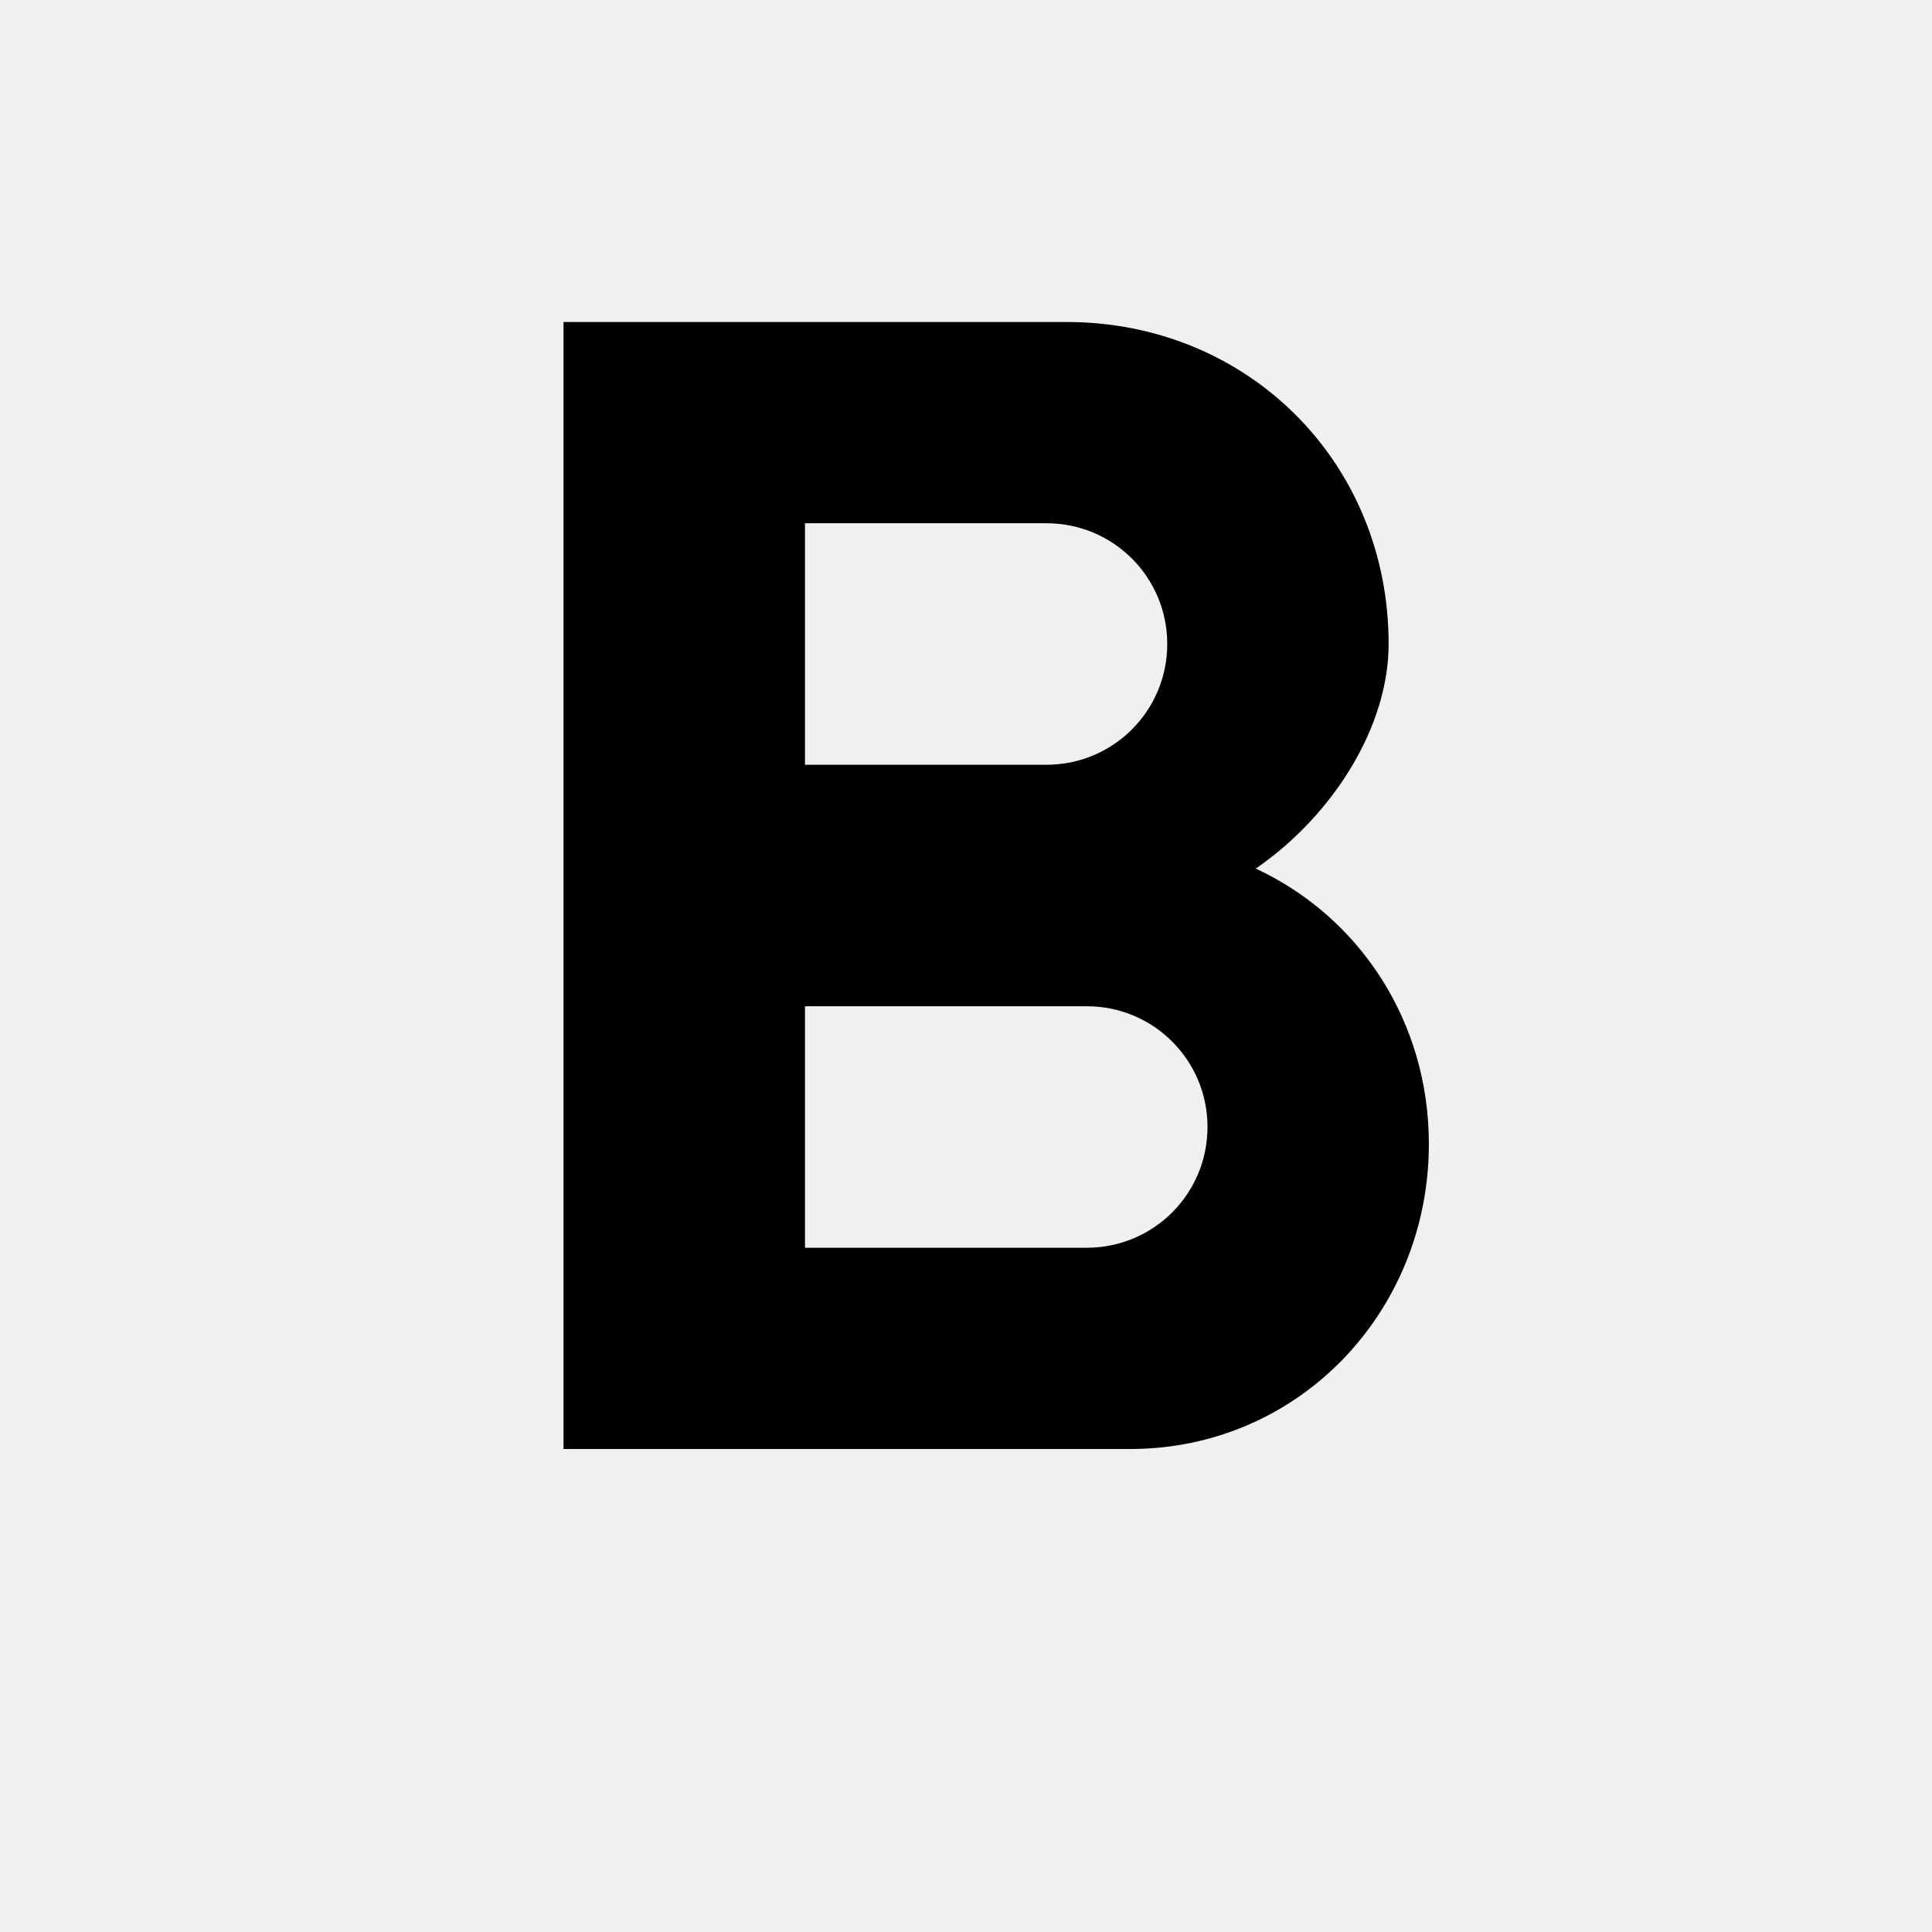
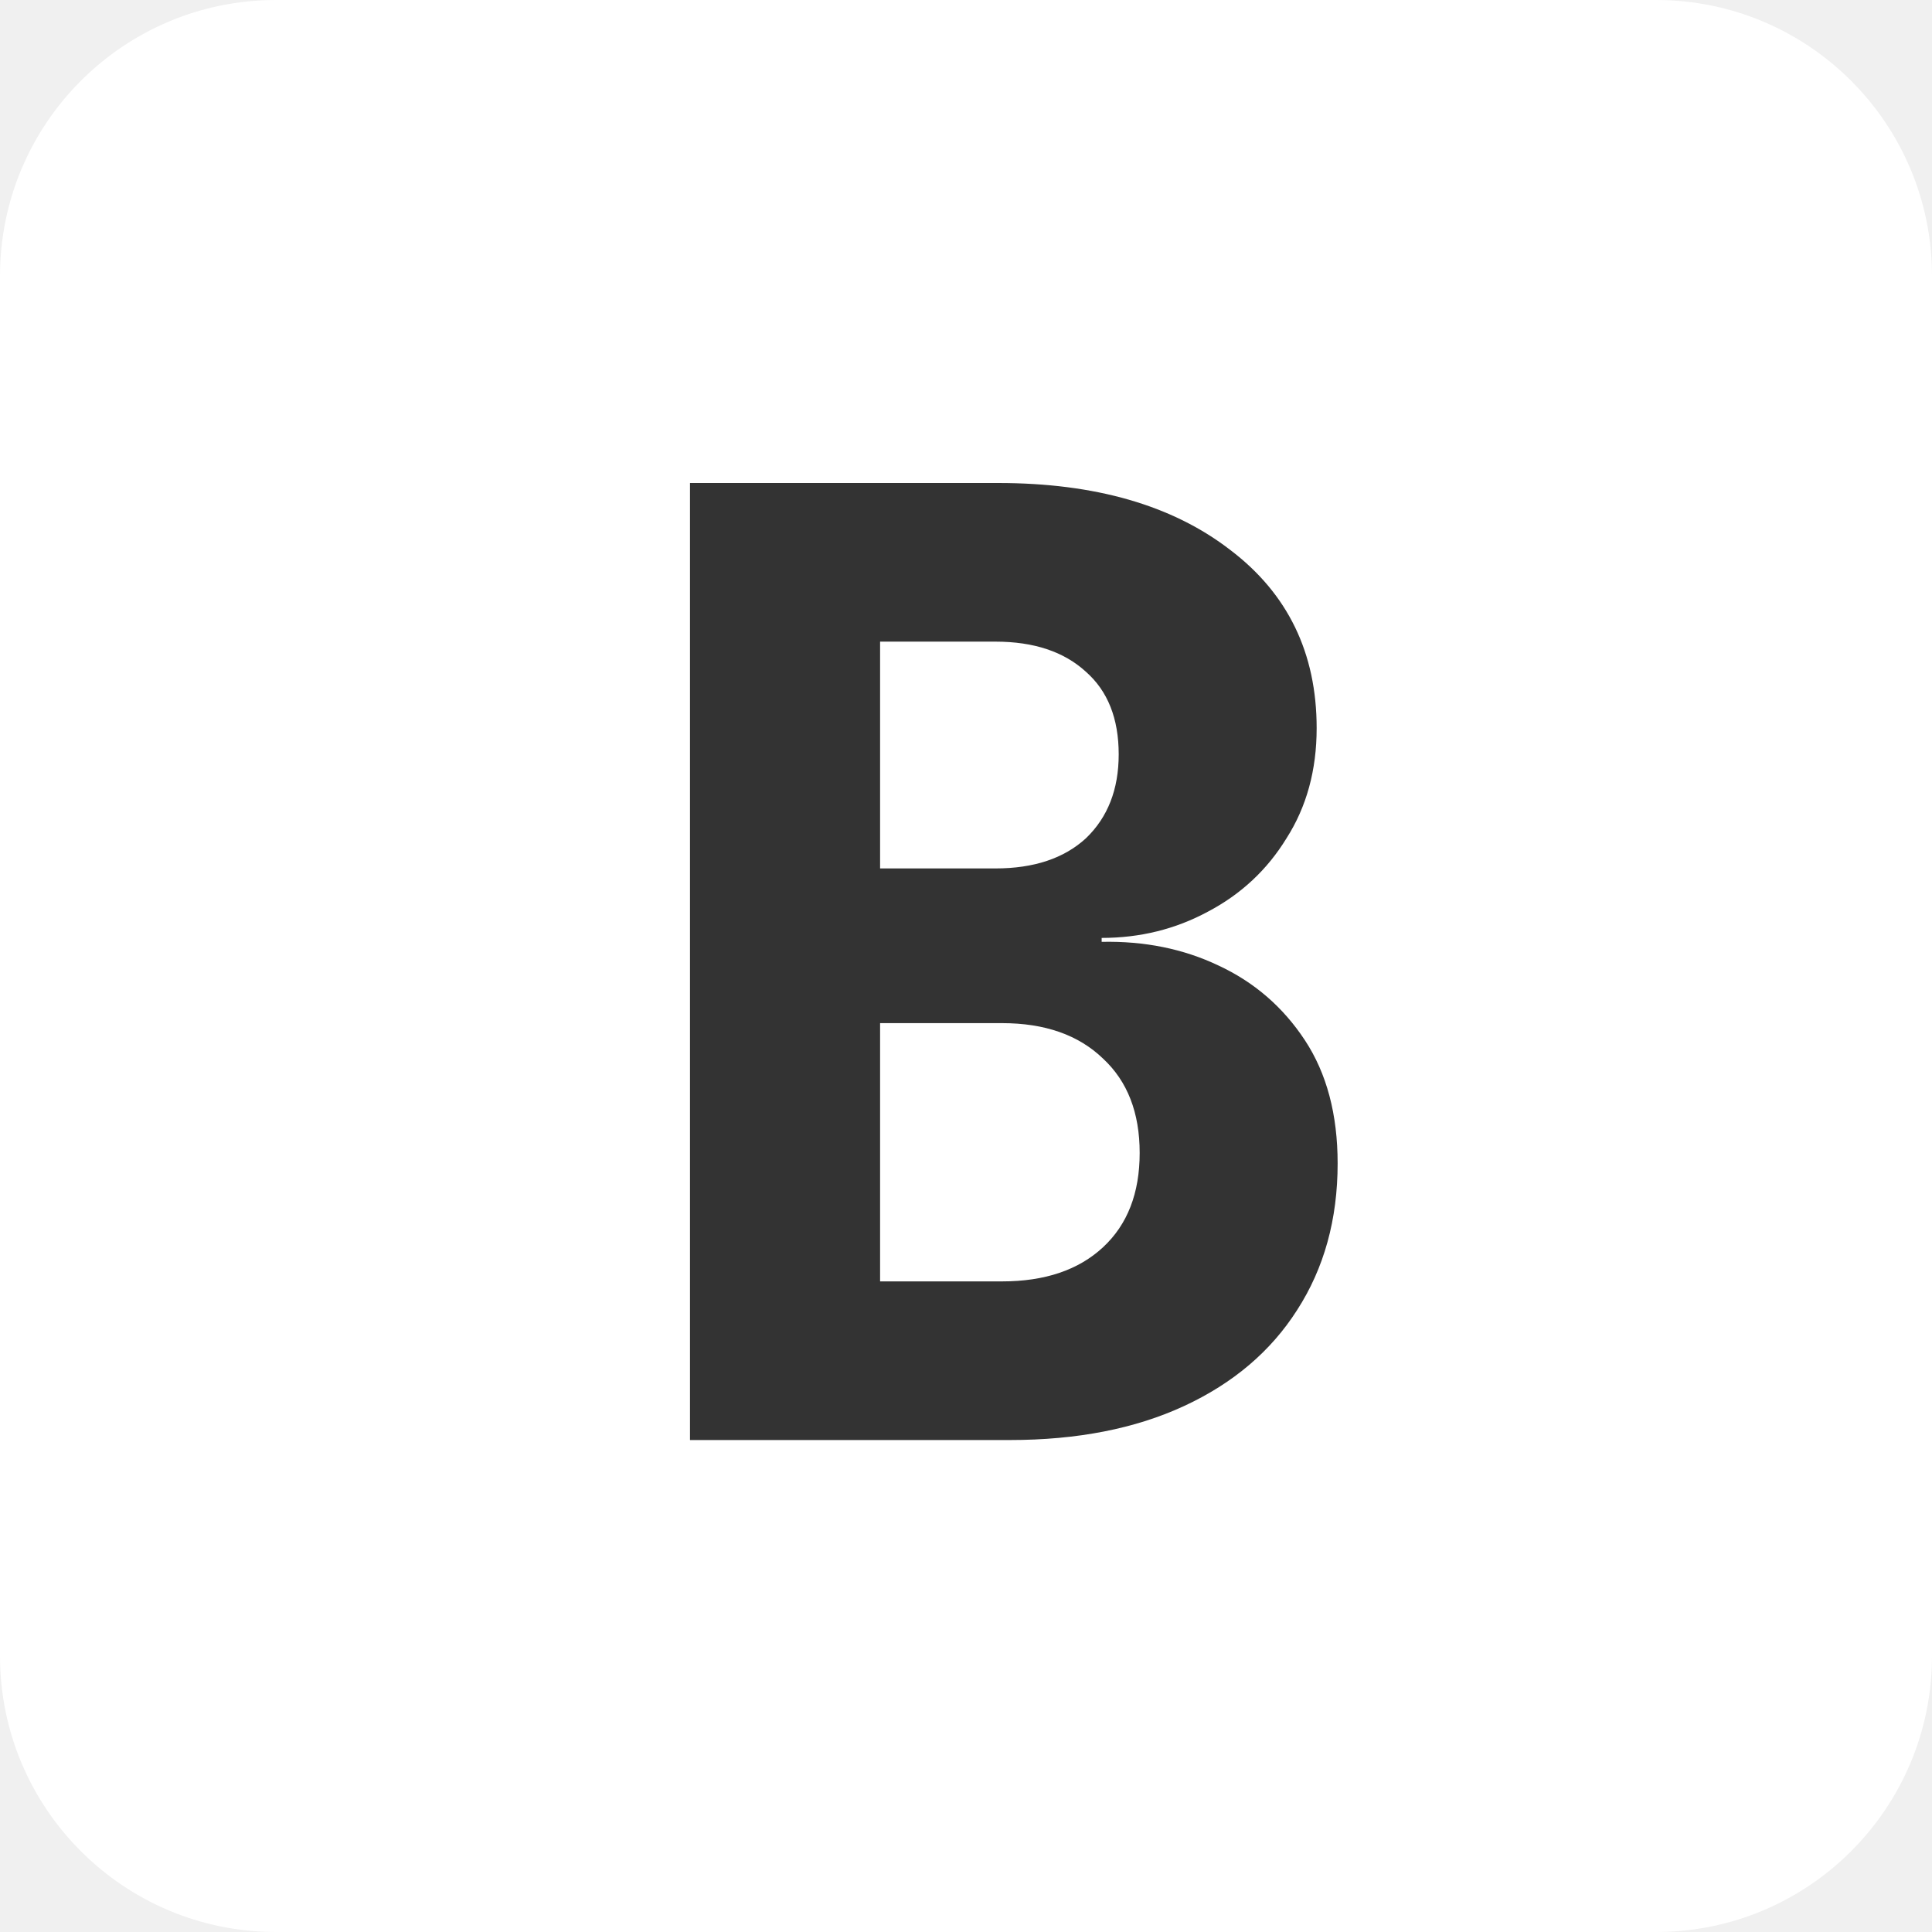
- <svg xmlns="http://www.w3.org/2000/svg" height="24px" viewBox="0 0 24 24" width="24px" fill="#000000">
-   <path d="M0 0h24v24H0V0z" fill="none" />
-   <path d="M15.6 10.79c.97-.67 1.65-1.77 1.65-2.79 0-2.26-1.75-4-4-4H7v14h7.04c2.09 0 3.71-1.7 3.71-3.79 0-1.52-.86-2.82-2.15-3.42zM10 6.5h3c.83 0 1.5.67 1.5 1.5s-.67 1.5-1.5 1.5h-3v-3zm3.5 9H10v-3h3.5c.83 0 1.5.67 1.5 1.5s-.67 1.5-1.5 1.5z" />
+ <svg xmlns="http://www.w3.org/2000/svg" width="28" height="28" viewBox="0 0 28 28" fill="none">
+   <rect width="28" height="28" rx="4" fill="white" />
+   <path d="M10 20.87V7H14.465C15.871 7 16.992 7.323 17.828 7.969C18.664 8.602 19.082 9.464 19.082 10.553C19.082 11.161 18.936 11.693 18.645 12.149C18.366 12.605 17.986 12.96 17.505 13.213C17.036 13.466 16.523 13.593 15.966 13.593V13.65C16.587 13.637 17.15 13.751 17.657 13.992C18.176 14.233 18.594 14.594 18.911 15.075C19.228 15.556 19.386 16.152 19.386 16.861C19.386 17.672 19.19 18.381 18.797 18.989C18.417 19.584 17.872 20.047 17.163 20.376C16.454 20.705 15.611 20.87 14.636 20.87H10ZM12.755 18.571H14.522C15.143 18.571 15.63 18.406 15.985 18.077C16.34 17.748 16.517 17.292 16.517 16.709C16.517 16.126 16.34 15.67 15.985 15.341C15.63 14.999 15.143 14.828 14.522 14.828H12.755V18.571ZM12.755 12.586H14.427C14.984 12.586 15.421 12.44 15.738 12.149C16.055 11.845 16.213 11.44 16.213 10.933C16.213 10.414 16.055 10.015 15.738 9.736C15.421 9.445 14.984 9.299 14.427 9.299H12.755V12.586Z" fill="#333333" />
</svg>
